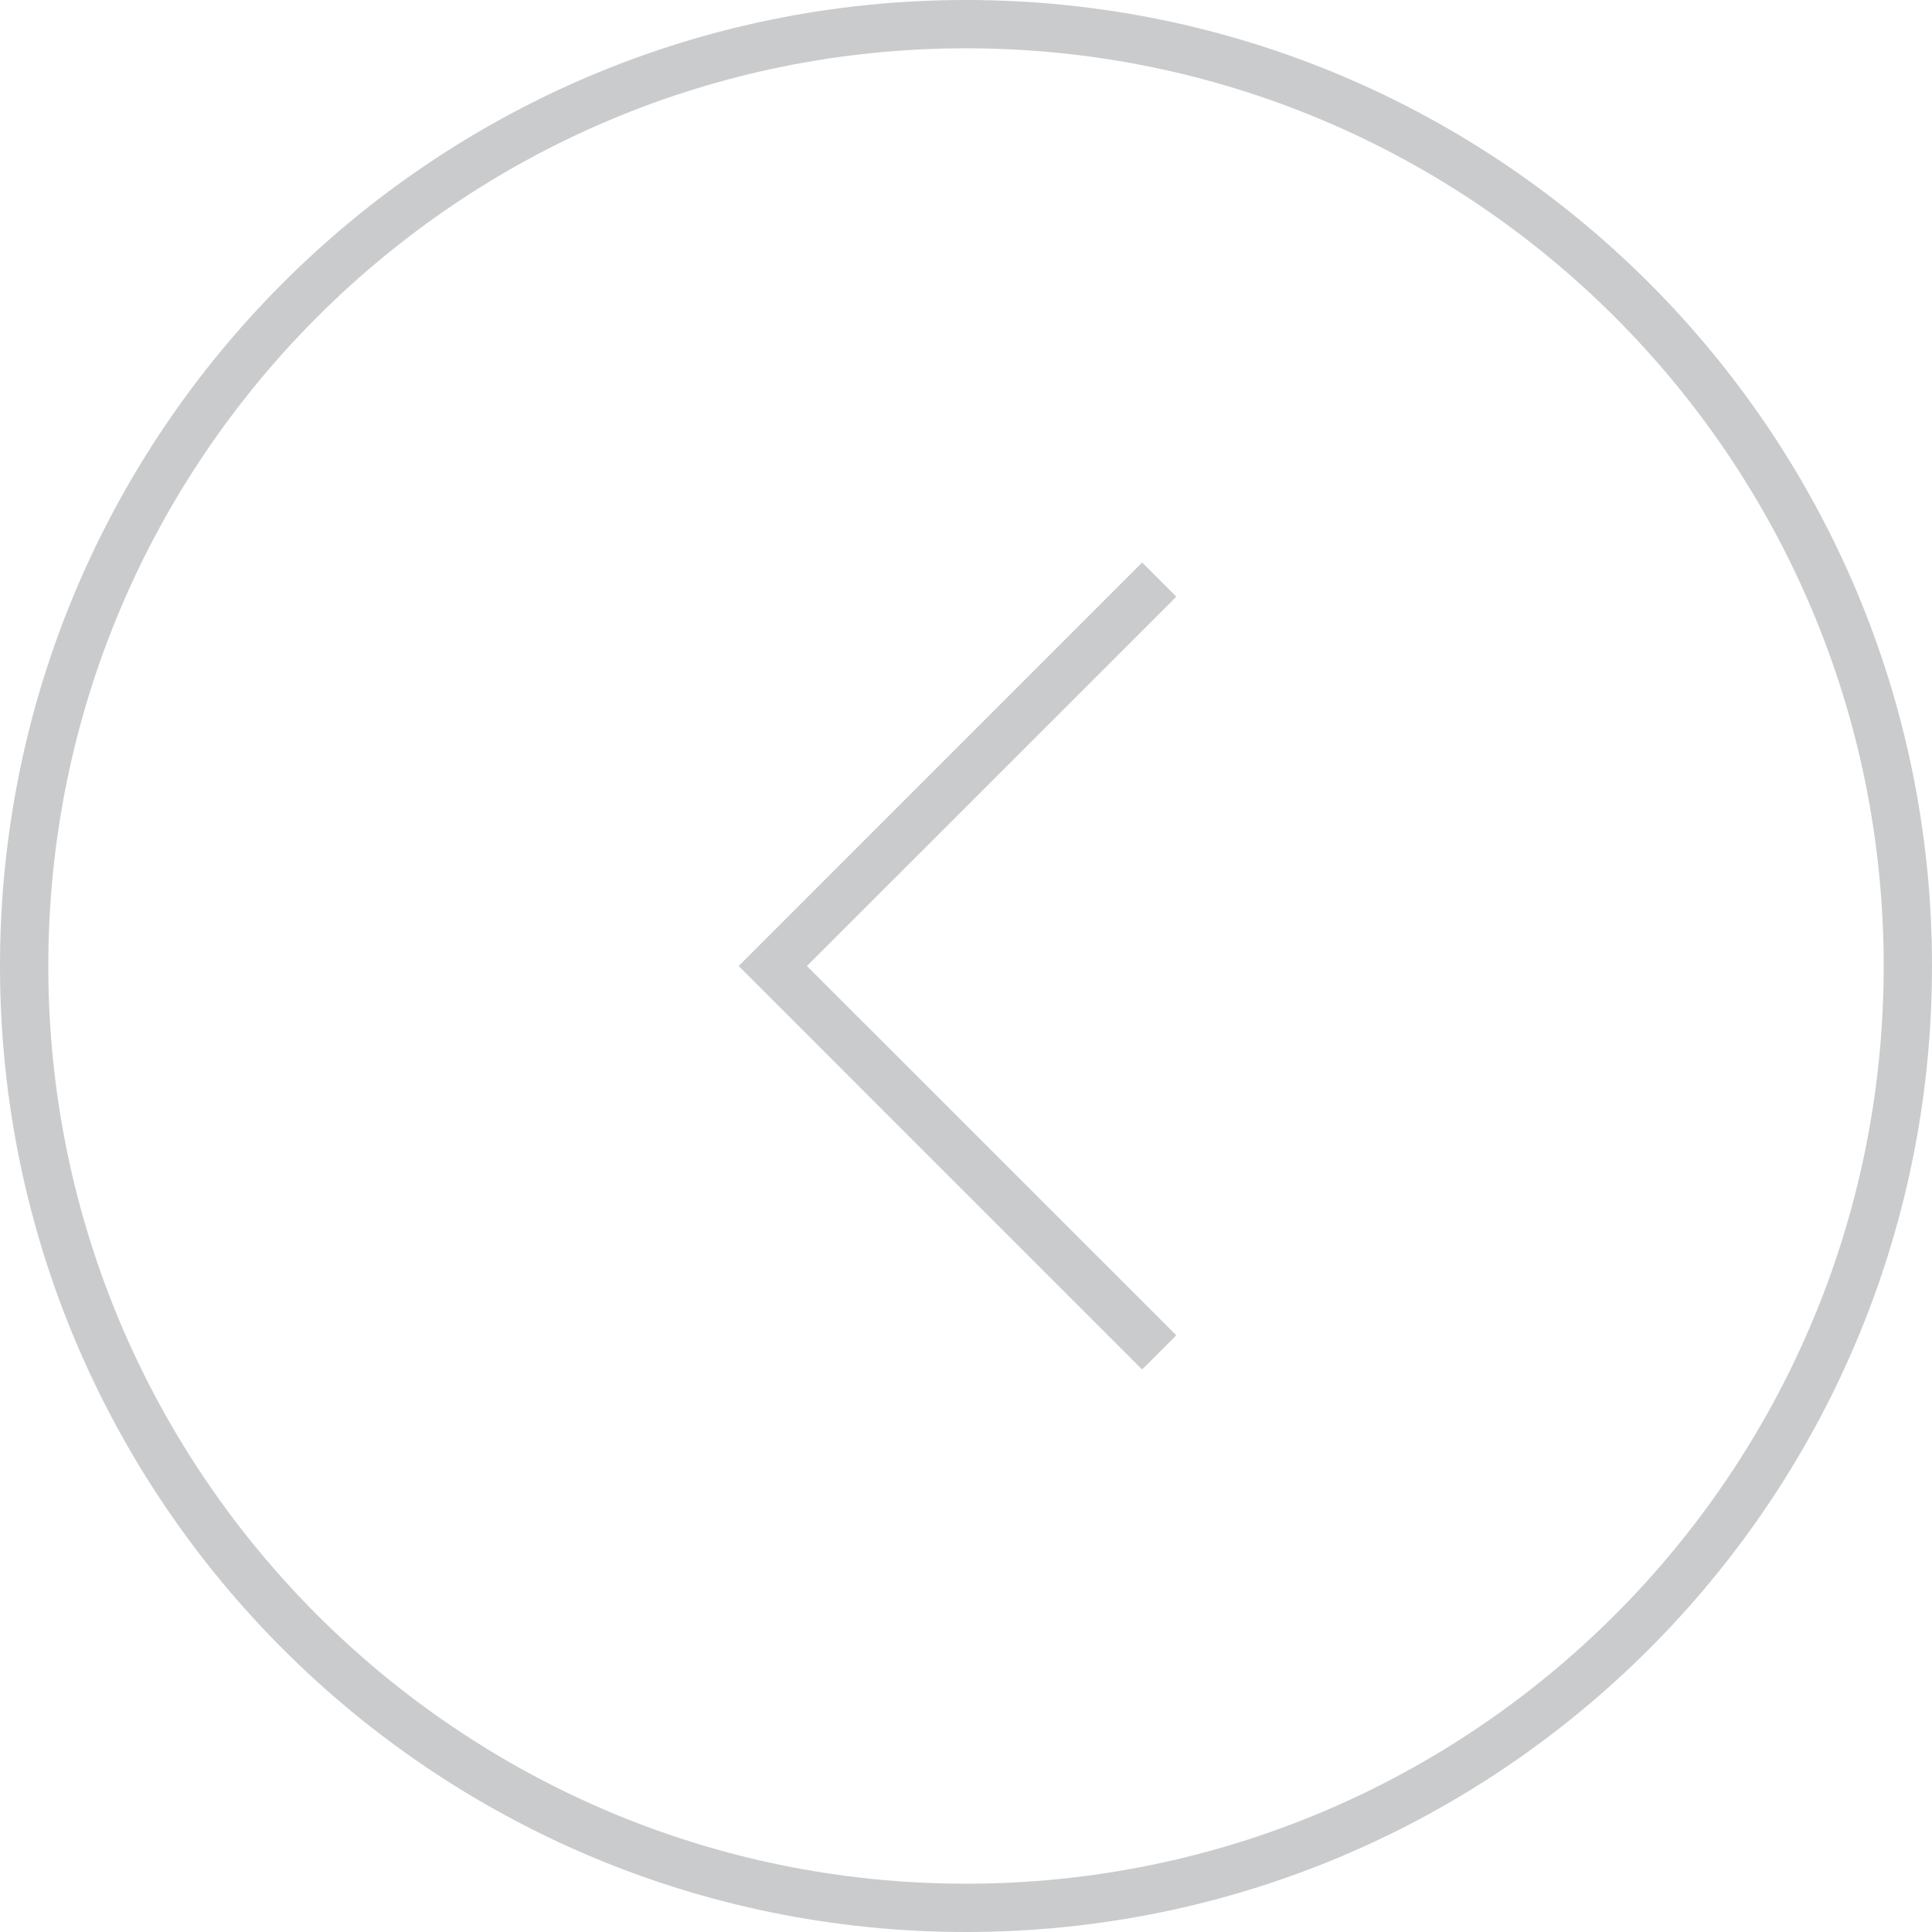
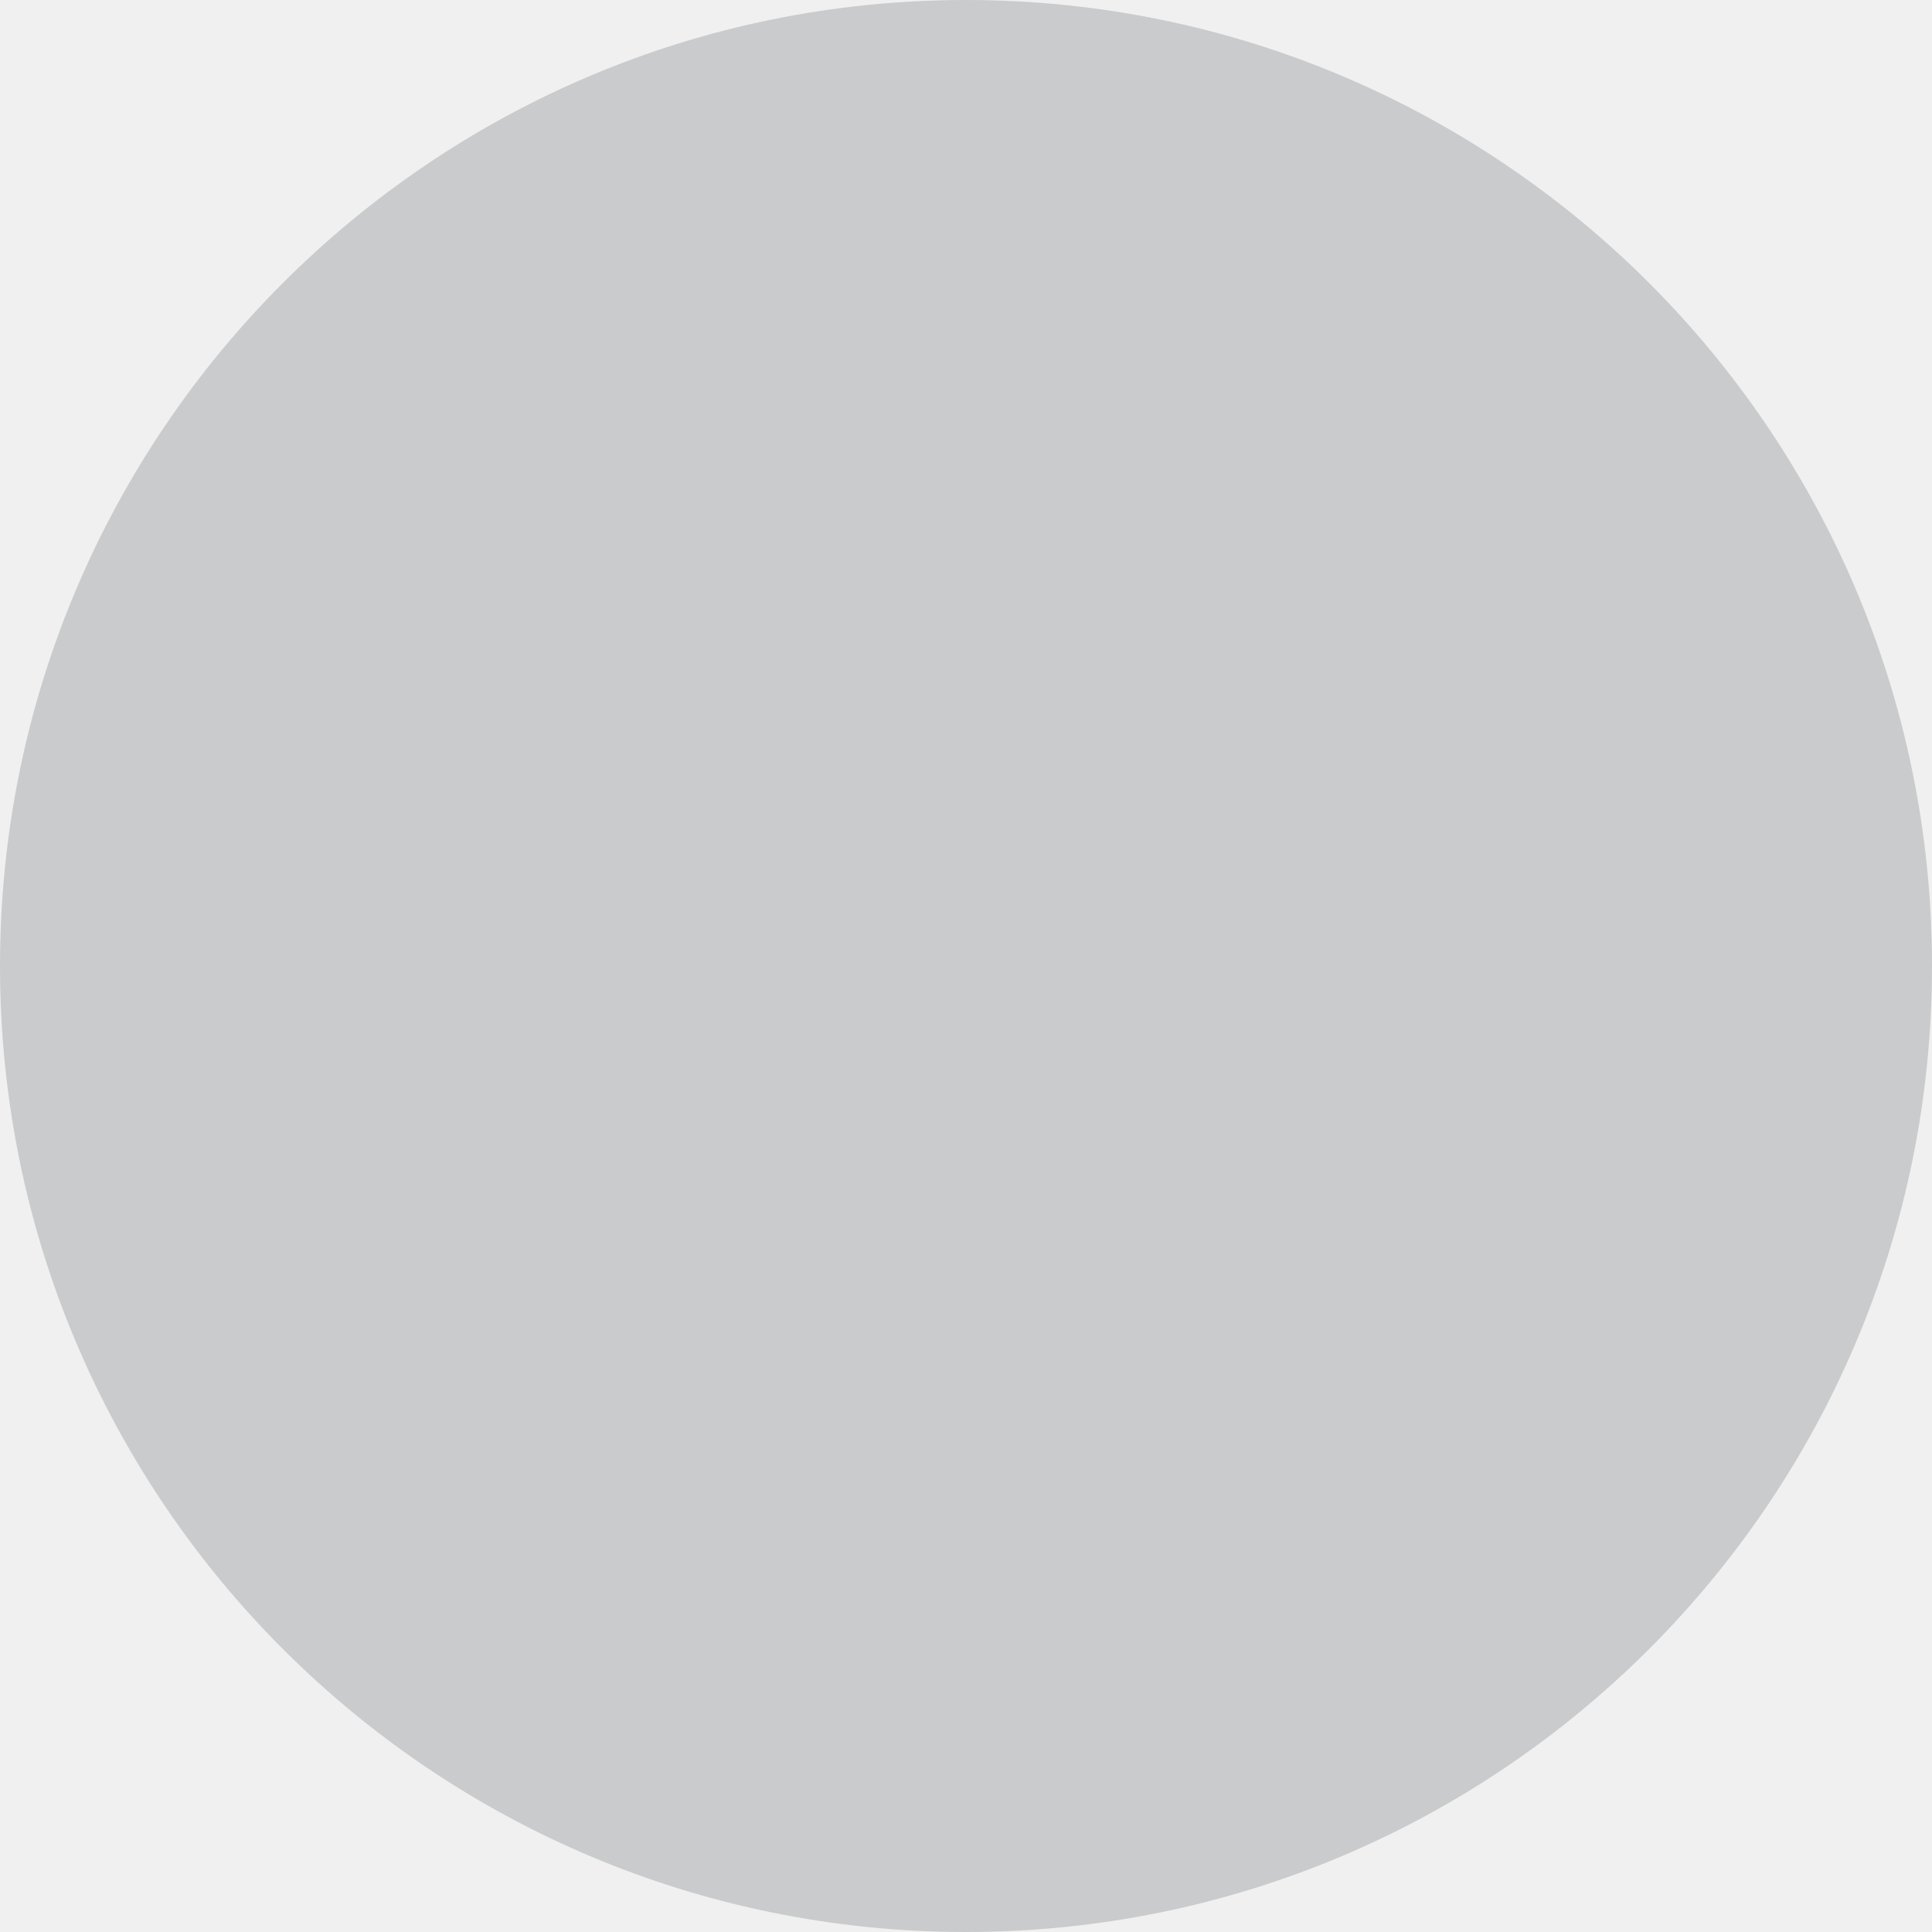
<svg xmlns="http://www.w3.org/2000/svg" width="40" height="40" viewBox="0 0 40 40" fill="none">
-   <rect width="40" height="40" fill="white" />
-   <path fill-rule="evenodd" clip-rule="evenodd" d="M39 20C39 30.493 30.493 39 20 39C9.507 39 1 30.493 1 20C1 9.507 9.507 1 20 1C30.493 1 39 9.507 39 20ZM20 0C31.046 0 40 8.954 40 20C40 31.046 31.046 40 20 40C8.954 40 0 31.046 0 20C0 8.954 8.954 0 20 0Z" fill="#CACBCC" />
-   <path fill-rule="evenodd" clip-rule="evenodd" d="M15.293 20L23.646 28.354L24.354 27.646L16.707 20L24.354 12.354L23.646 11.646L15.293 20Z" fill="#CACBCC" />
+   <g fill="none">
+     <path d="M39 20C39 30.493 30.493 39 20 39C9.507 39 1 30.493 1 20C1 9.507 9.507 1 20 1C30.493 1 39 9.507 39 20ZM20 0C31.046 0 40 8.954 40 20C40 31.046 31.046 40 20 40C8.954 40 0 31.046 0 20C0 8.954 8.954 0 20 0Z" fill="#CACBCC" />
+     <path d="M15.293 20L23.646 28.354L24.354 27.646L16.707 20L24.354 12.354L23.646 11.646L15.293 20Z" fill="#CACBCC" />
+   </g>
</svg>
